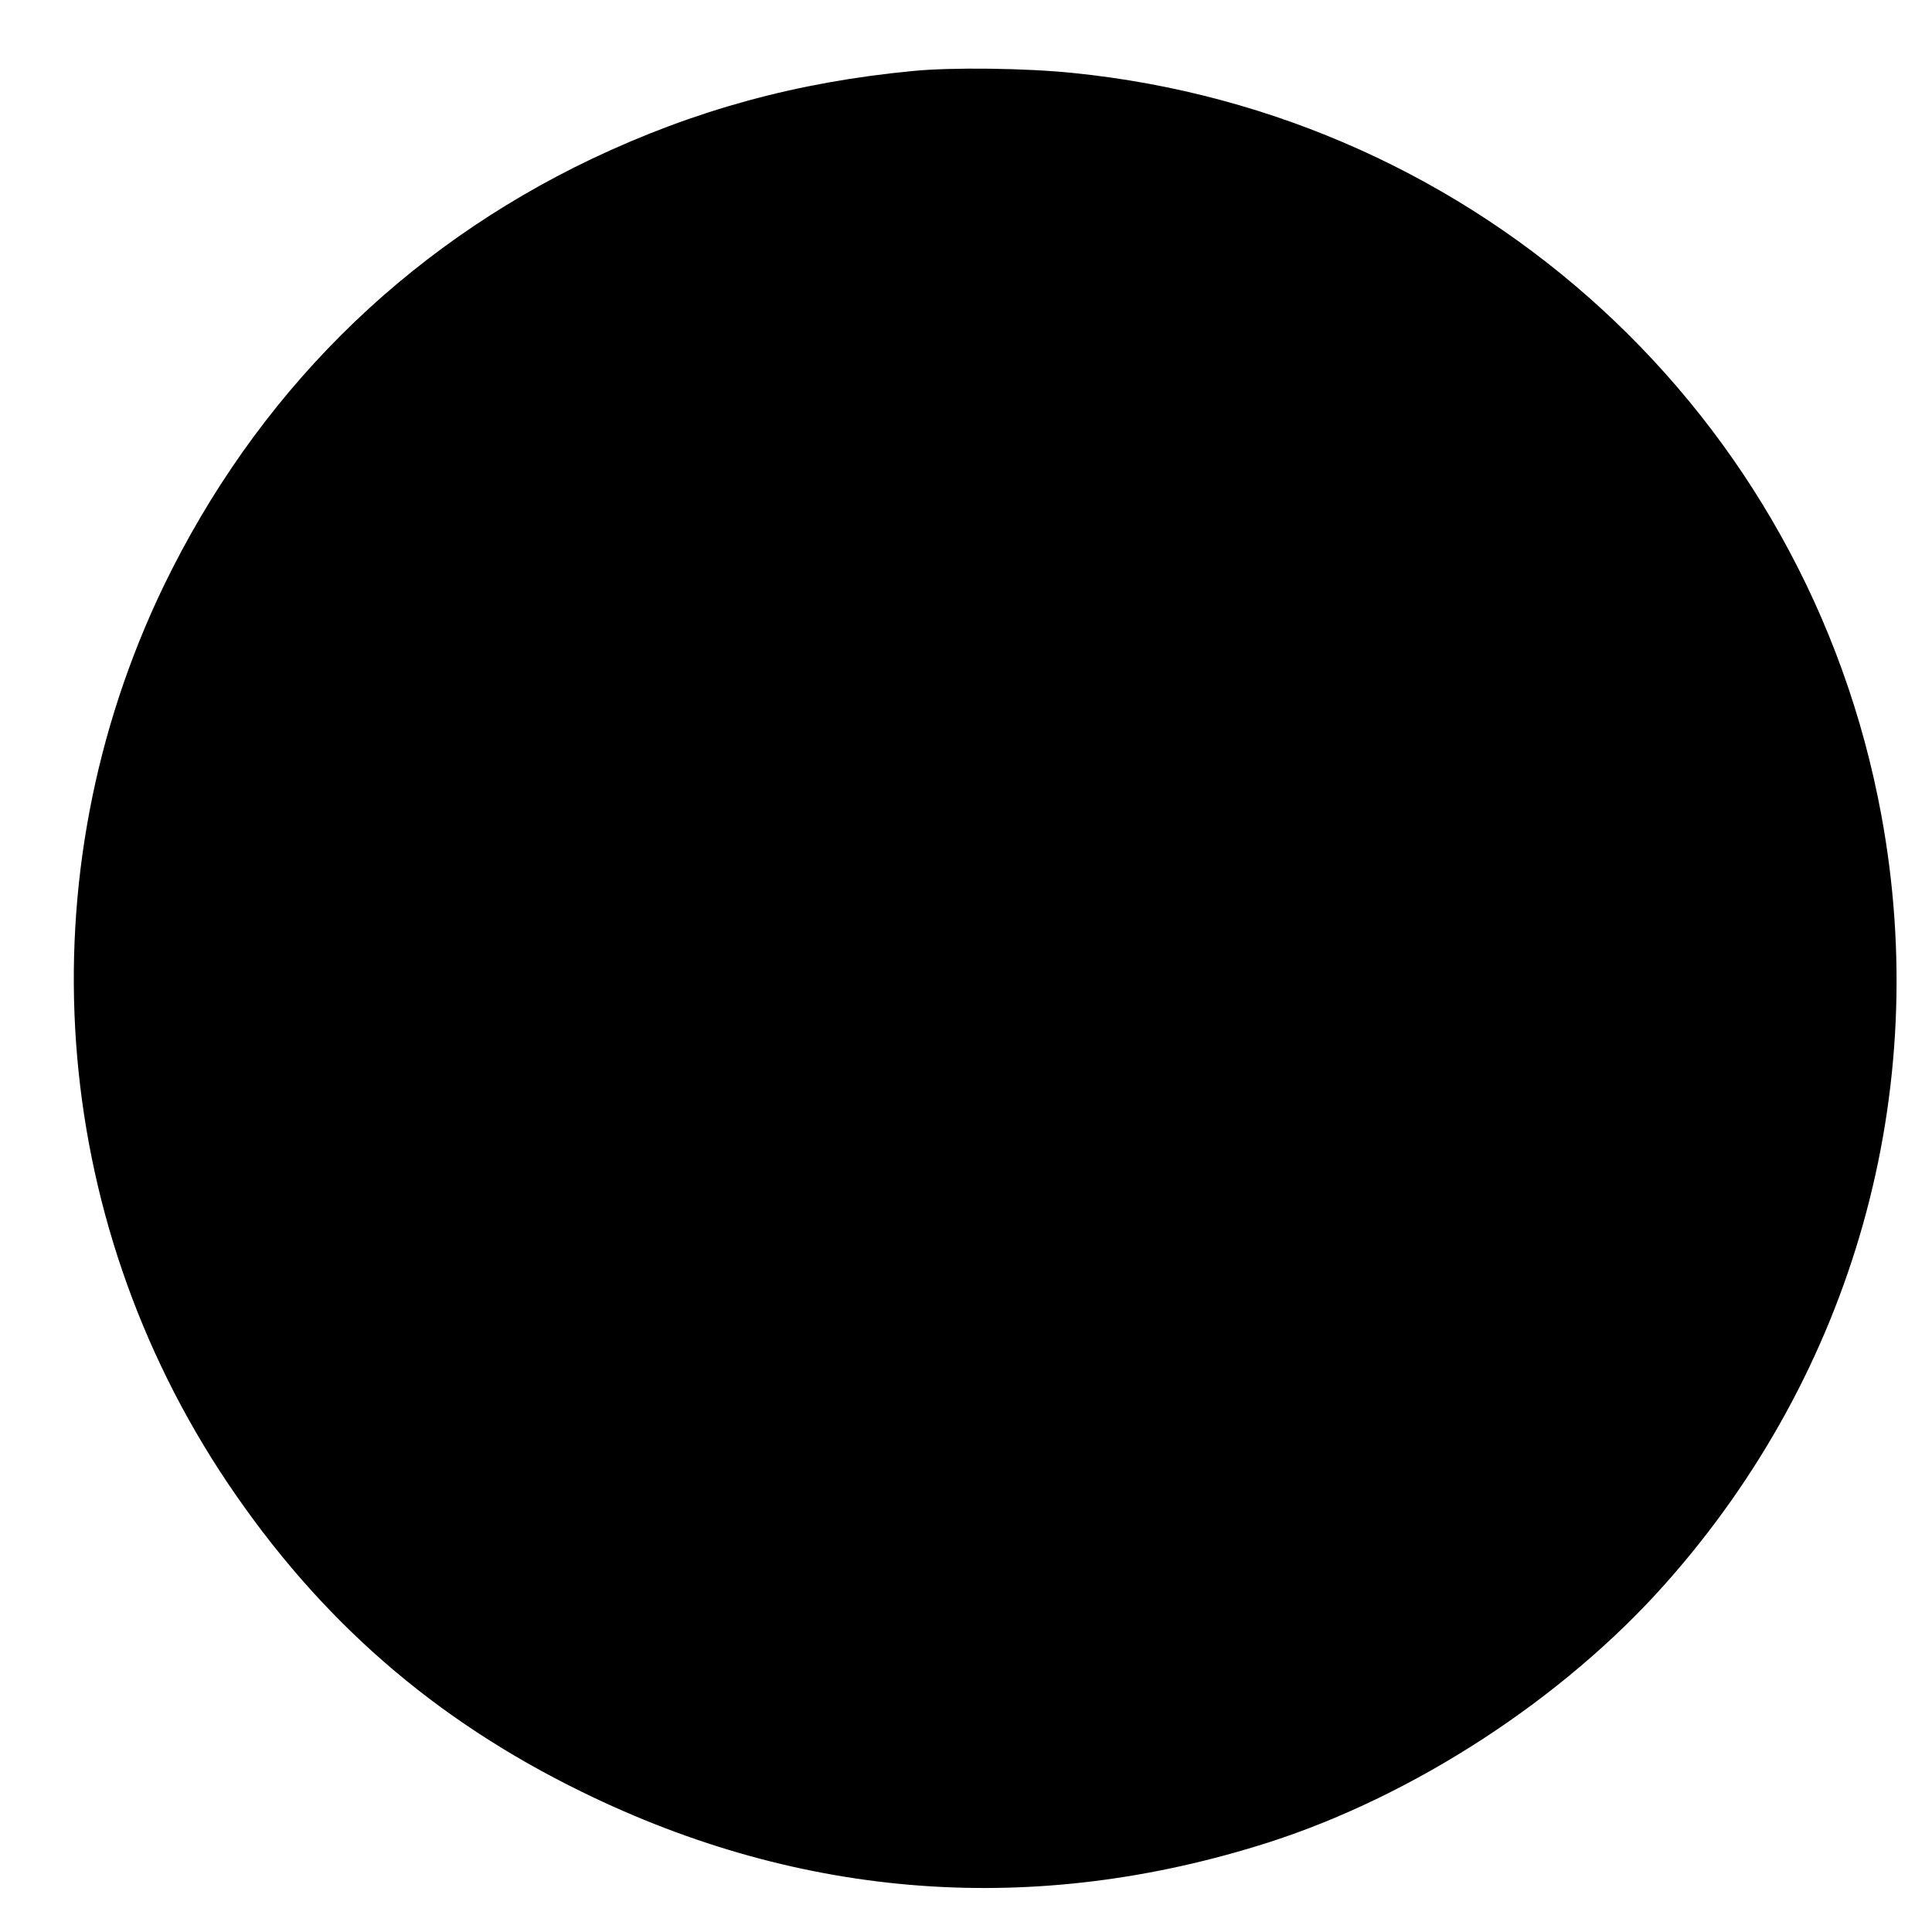
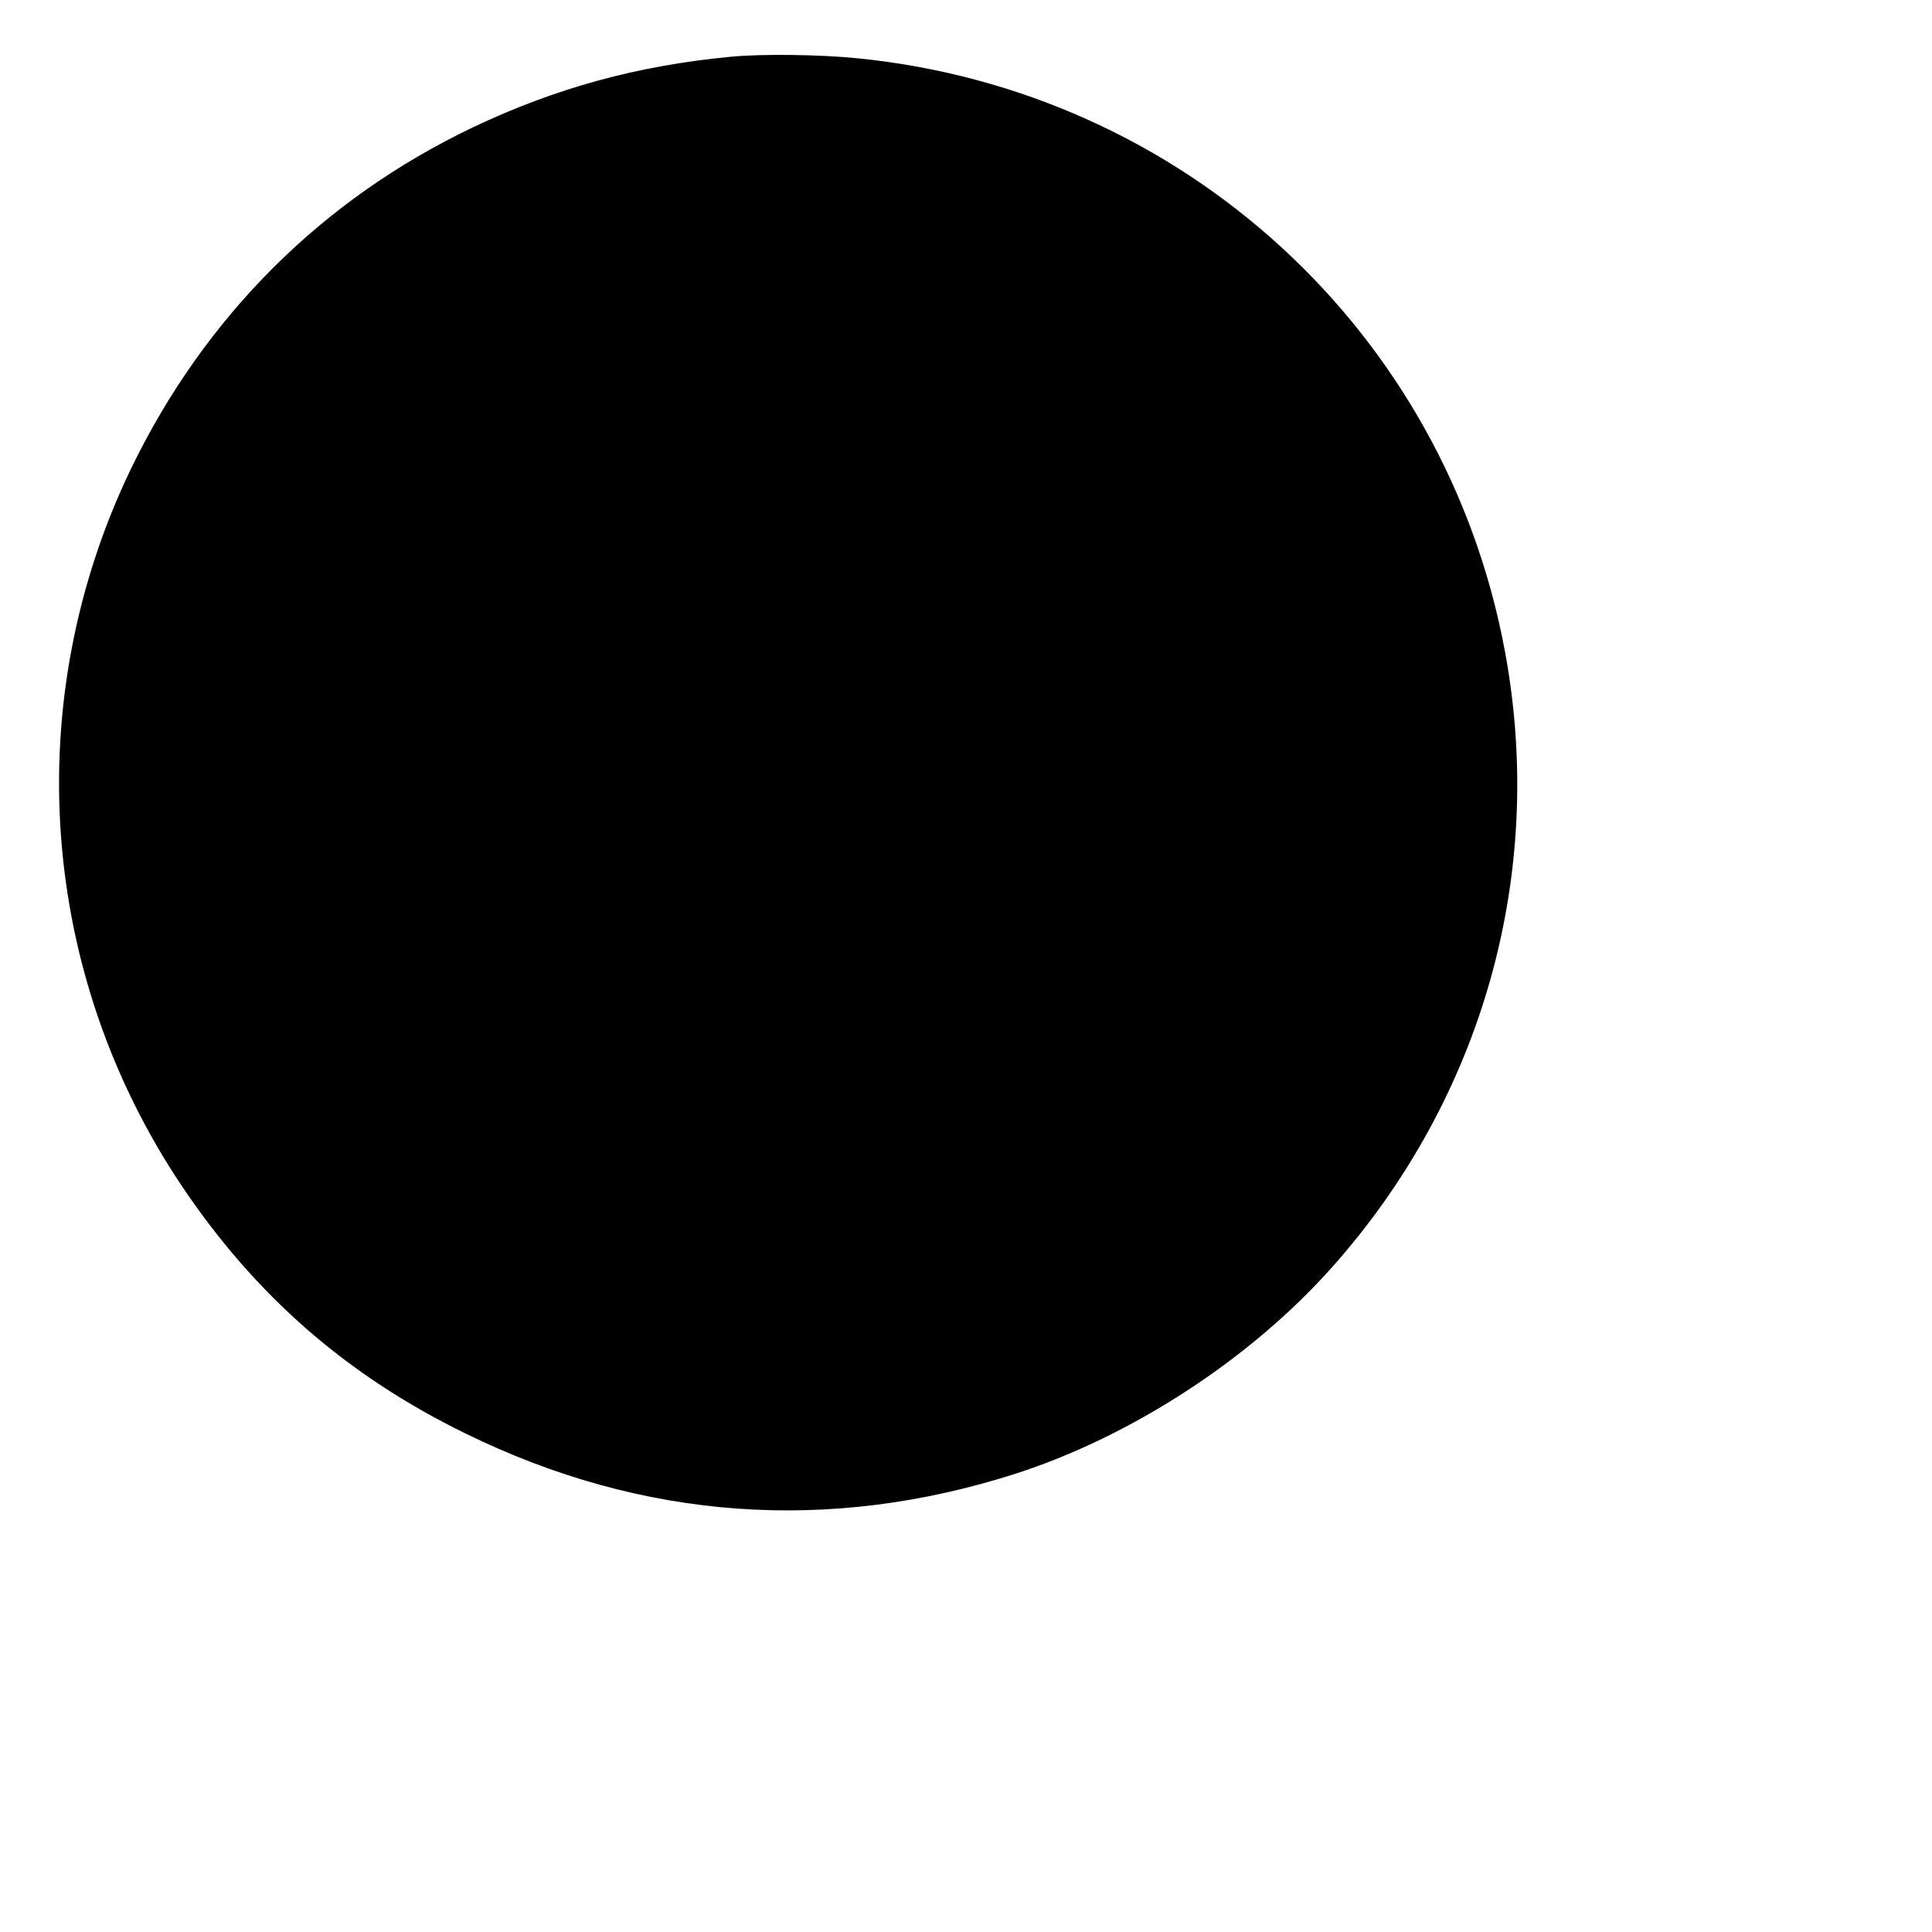
- <svg xmlns="http://www.w3.org/2000/svg" version="1.0" width="400pt" height="400pt" viewBox="0 0 400 400" preserveAspectRatio="xMidYMid meet">
+ <svg xmlns="http://www.w3.org/2000/svg" version="1.0" x="0px" y="0px" viewBox="0 0 500 500" xml:space="preserve">
  <g transform="translate(0,400) scale(0.1,-0.1)" fill="#000000" stroke="none">
    <path d="M1890 3853 c-241 -23 -452 -81 -665 -182 -392 -187 -695 -490 -886 -884 -289 -600 -239 -1304 132 -1857 191 -284 427 -490 734 -640 457 -224 939 -259 1423 -104 301 97 608 297 819 534 391 439 554 1020 448 1593 -153 828 -831 1451 -1674 1536 -97 10 -251 12 -331 4z" />
  </g>
</svg>
